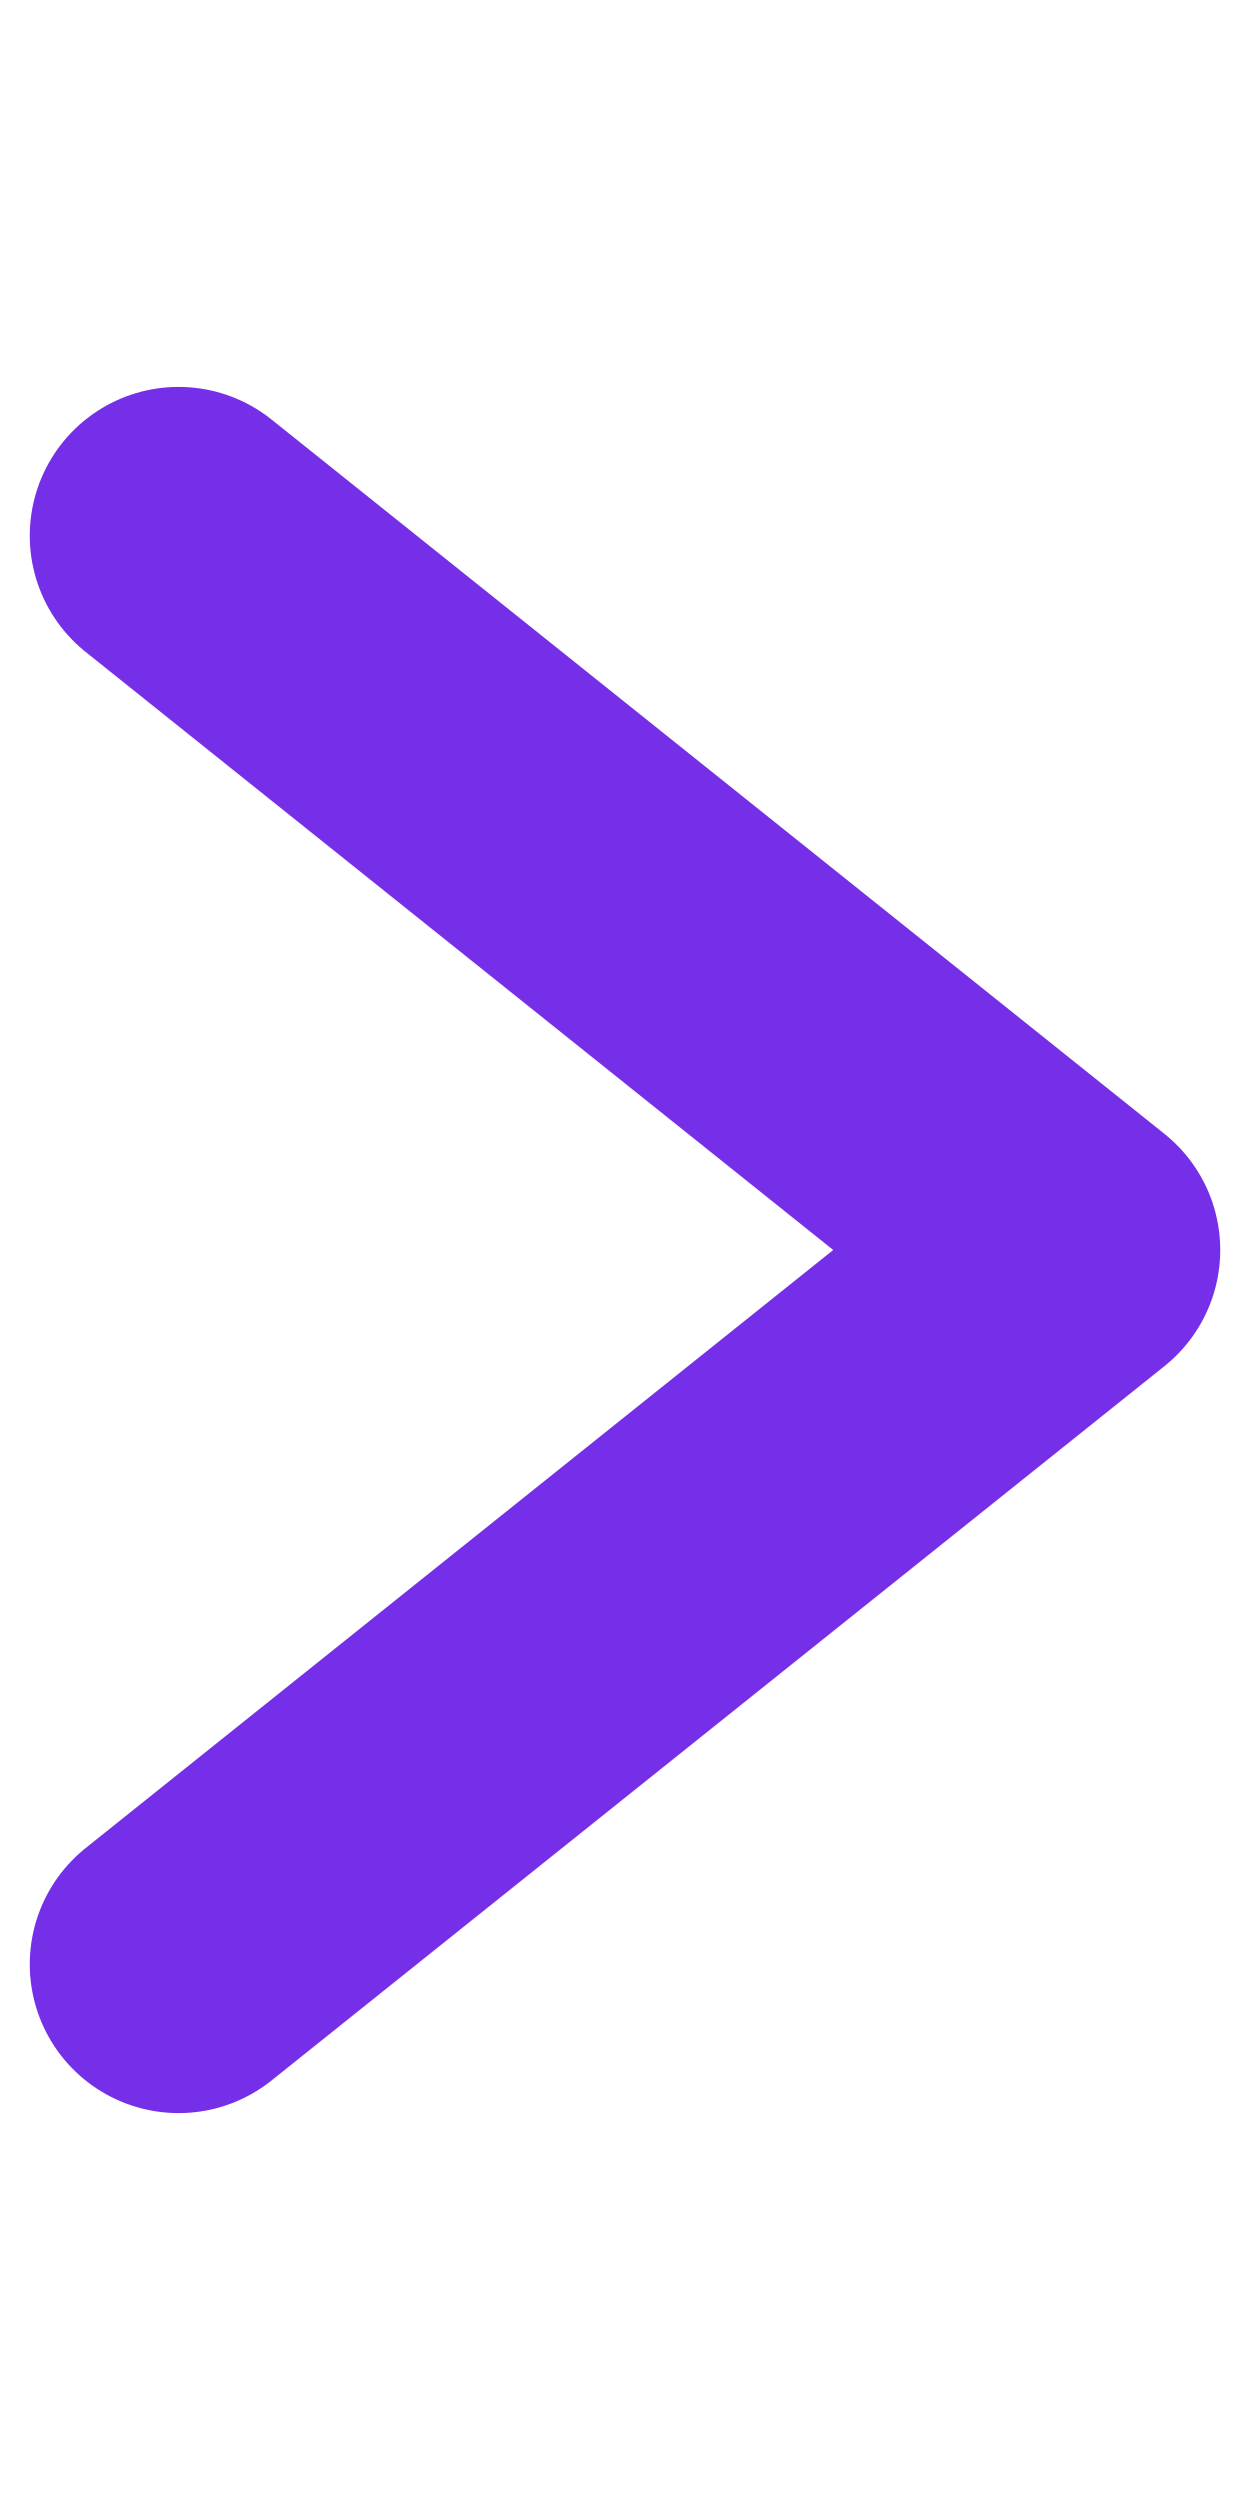
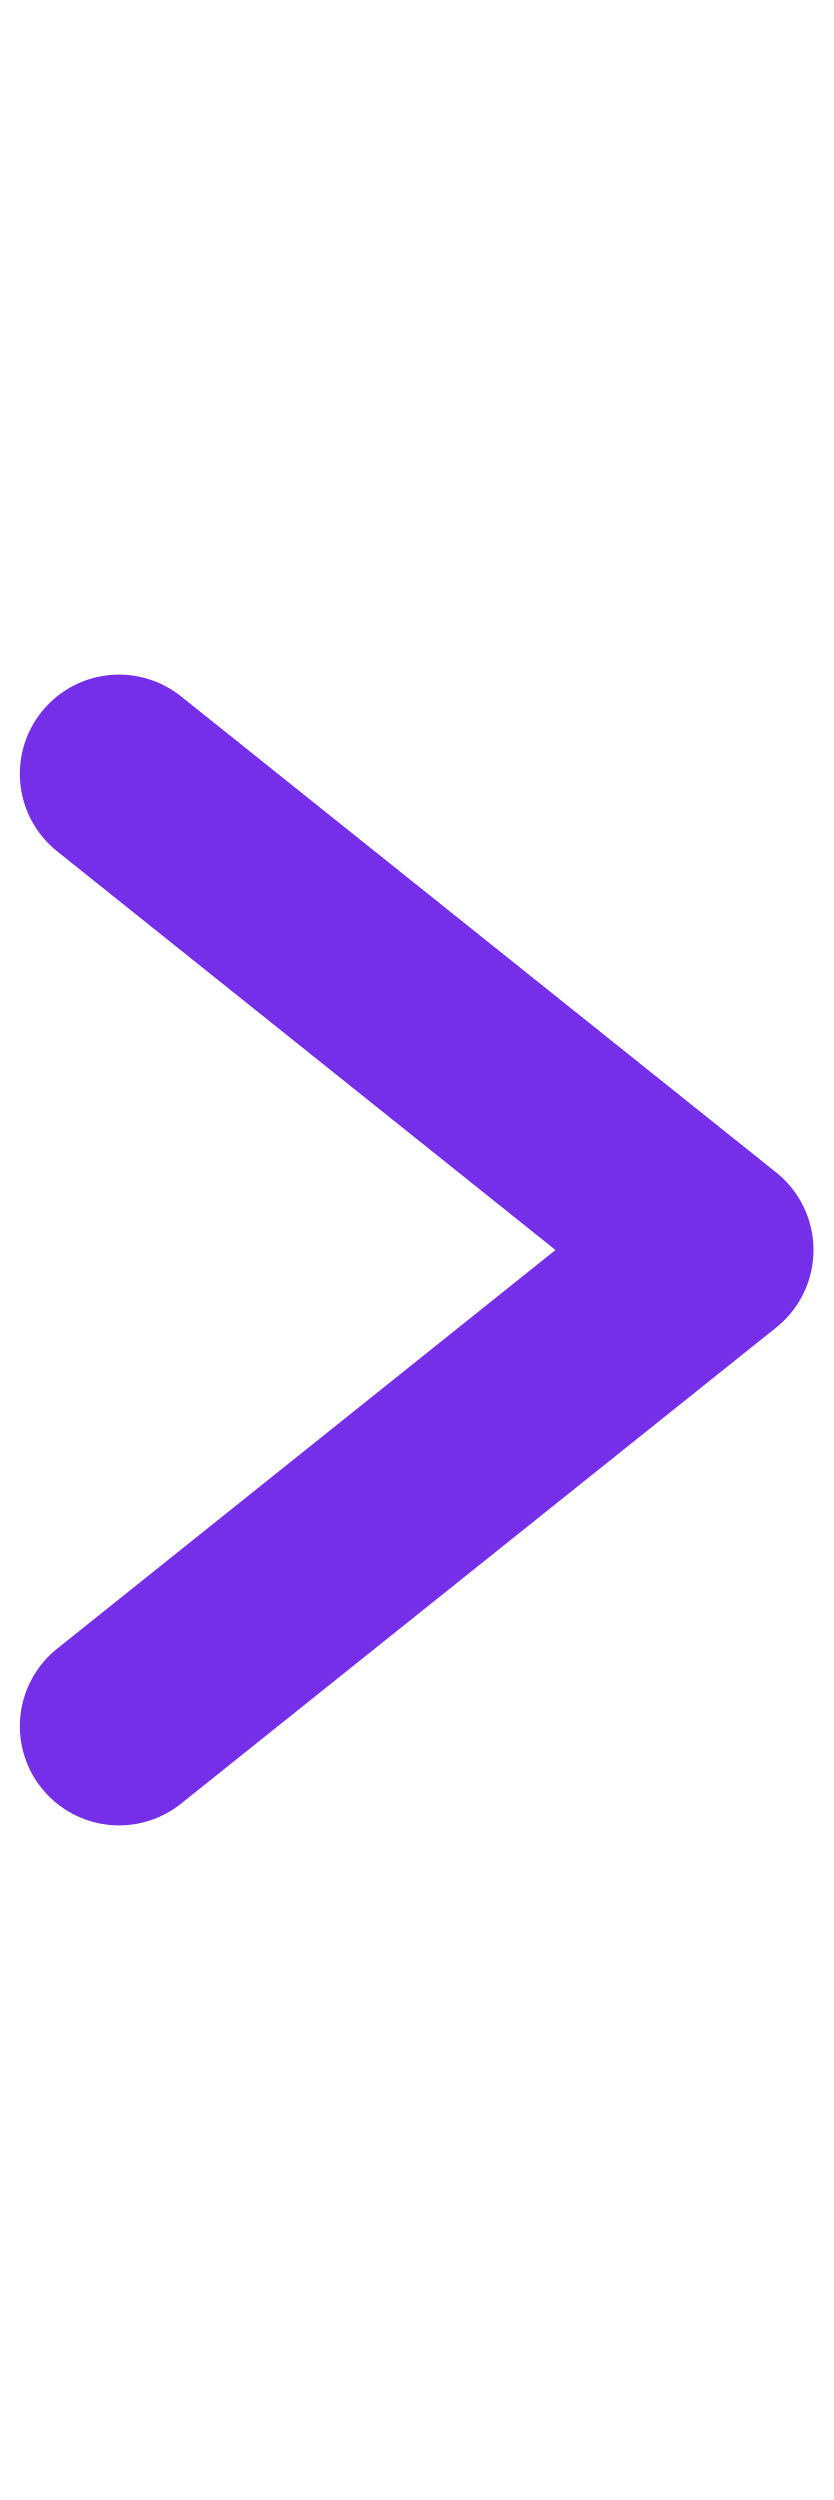
- <svg xmlns="http://www.w3.org/2000/svg" width="15" height="30" viewBox="0 0 21 30" fill="none">
+ <svg xmlns="http://www.w3.org/2000/svg" width="10" height="30" viewBox="0 0 21 30" fill="none">
  <path d="M3 27L18 15L3 3" stroke="#752FE9" stroke-width="5" stroke-linecap="round" stroke-linejoin="round" />
</svg>
